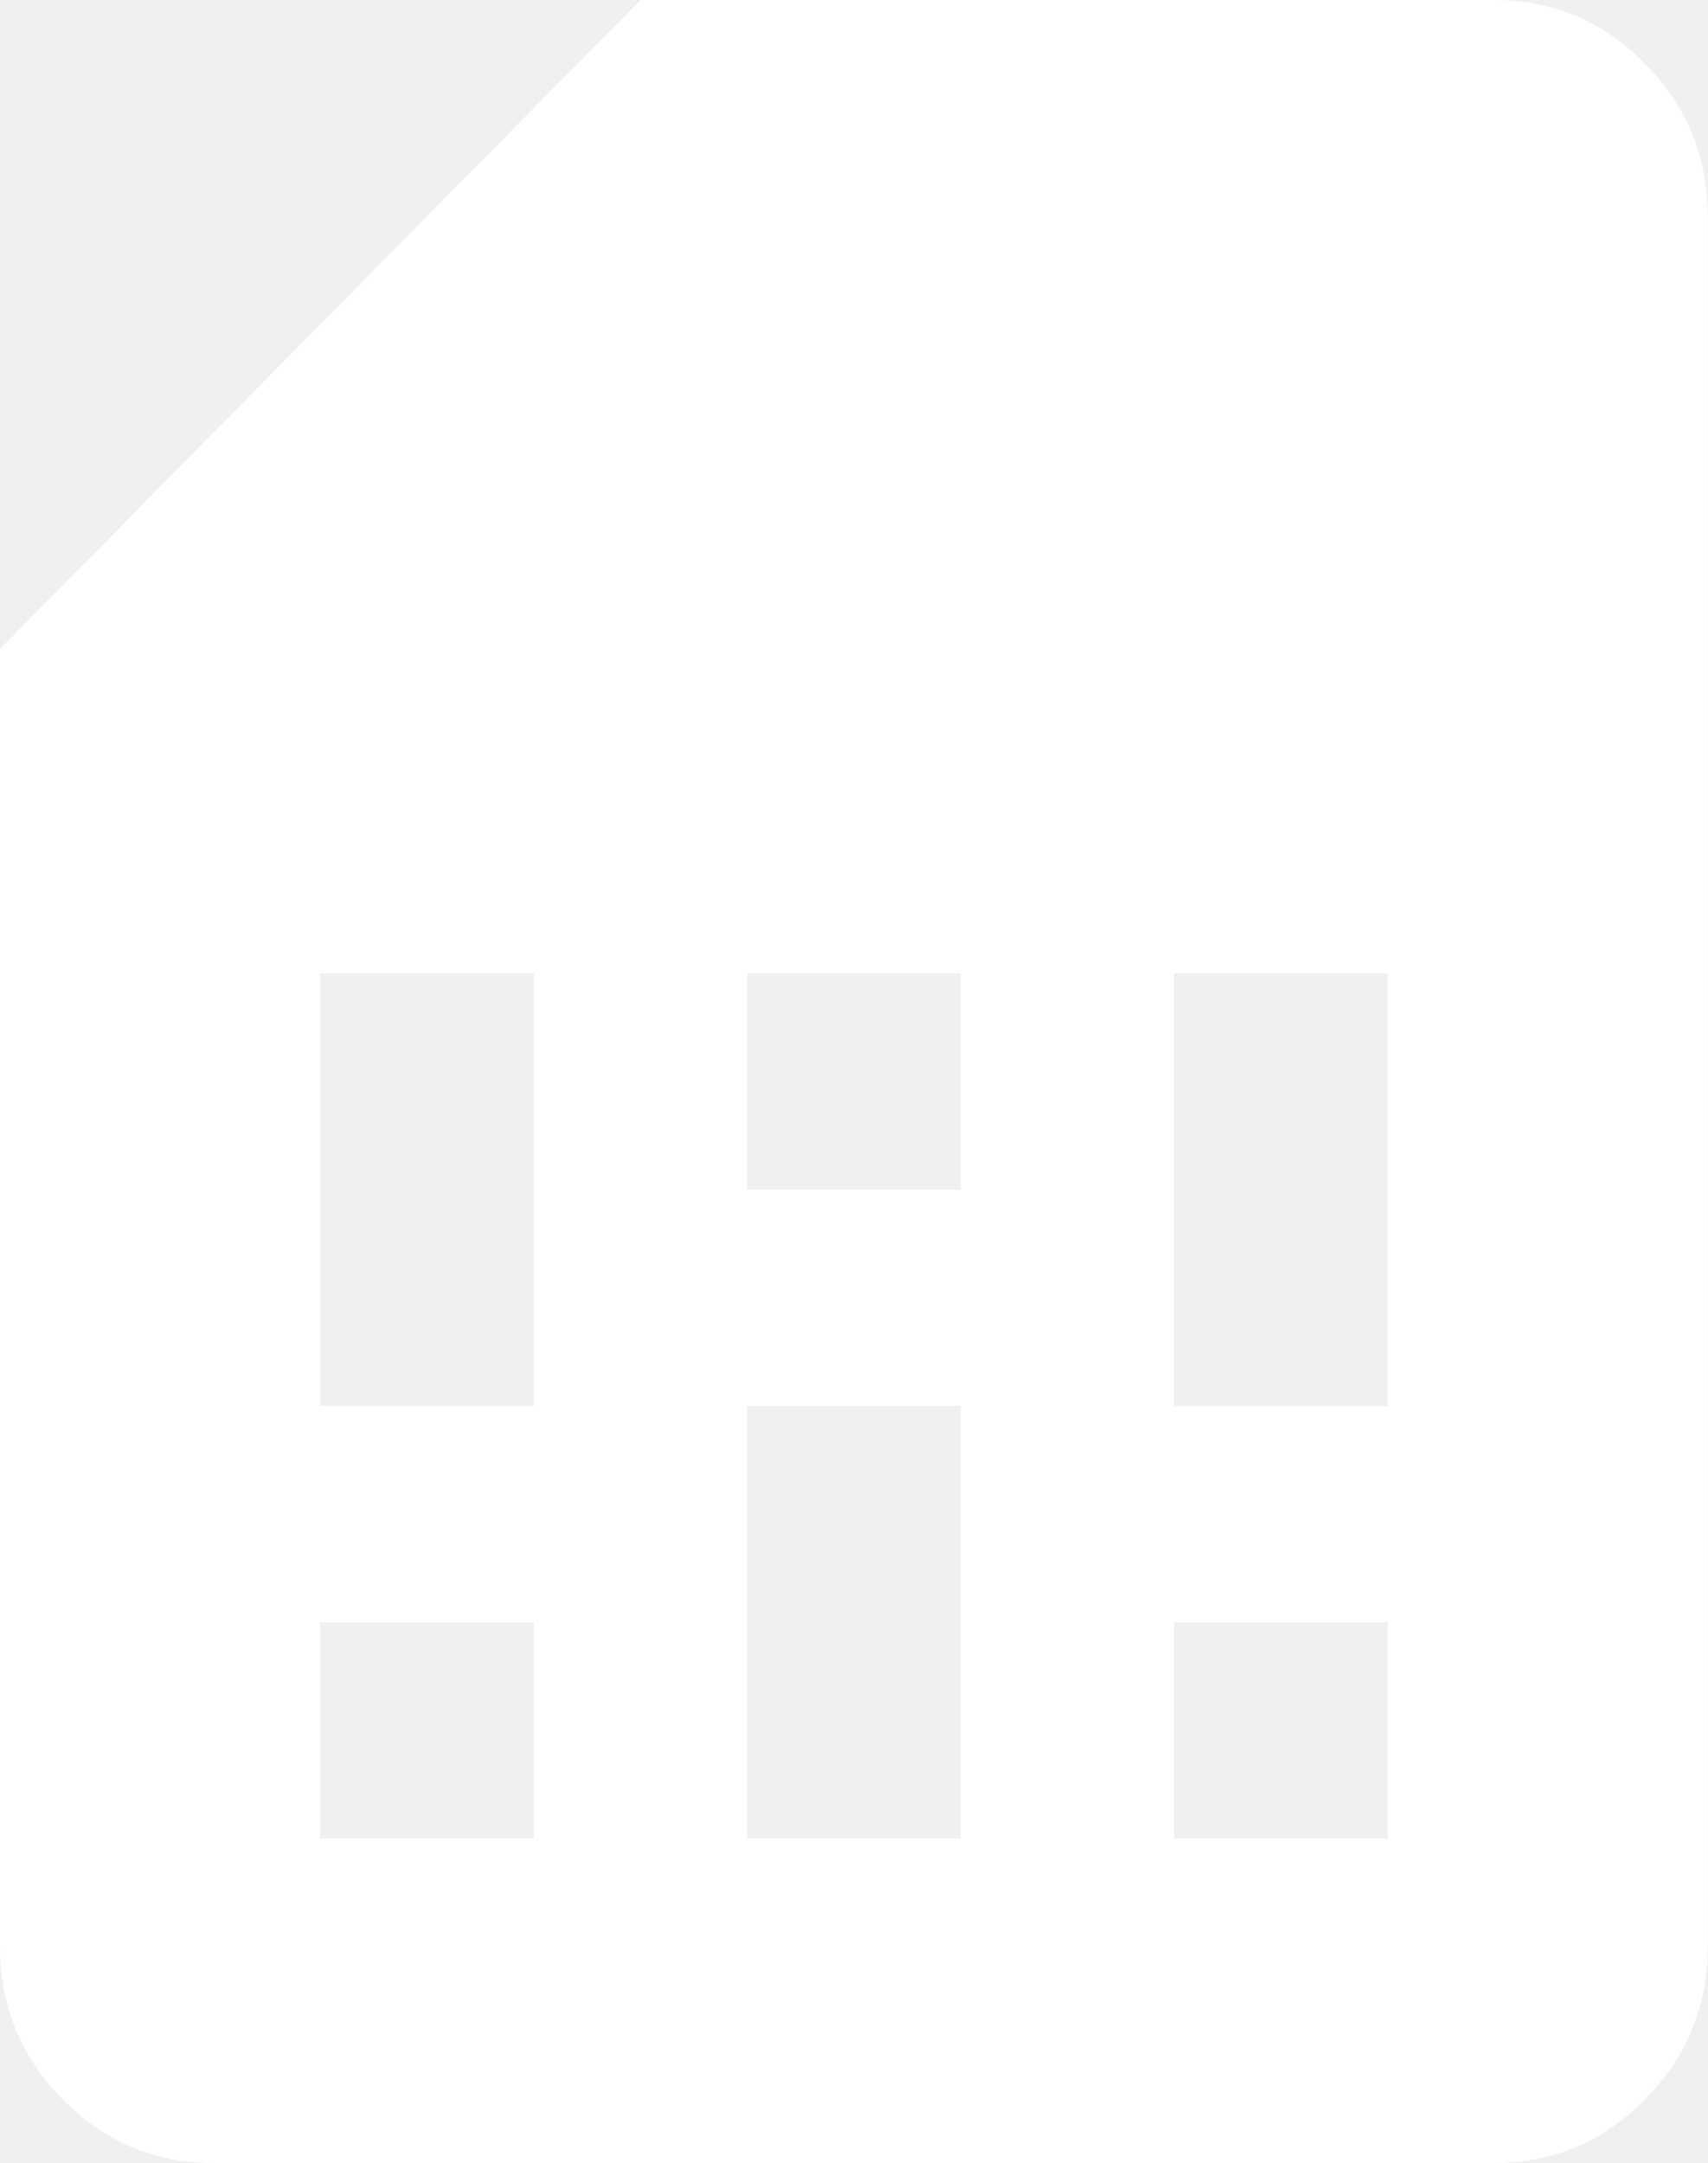
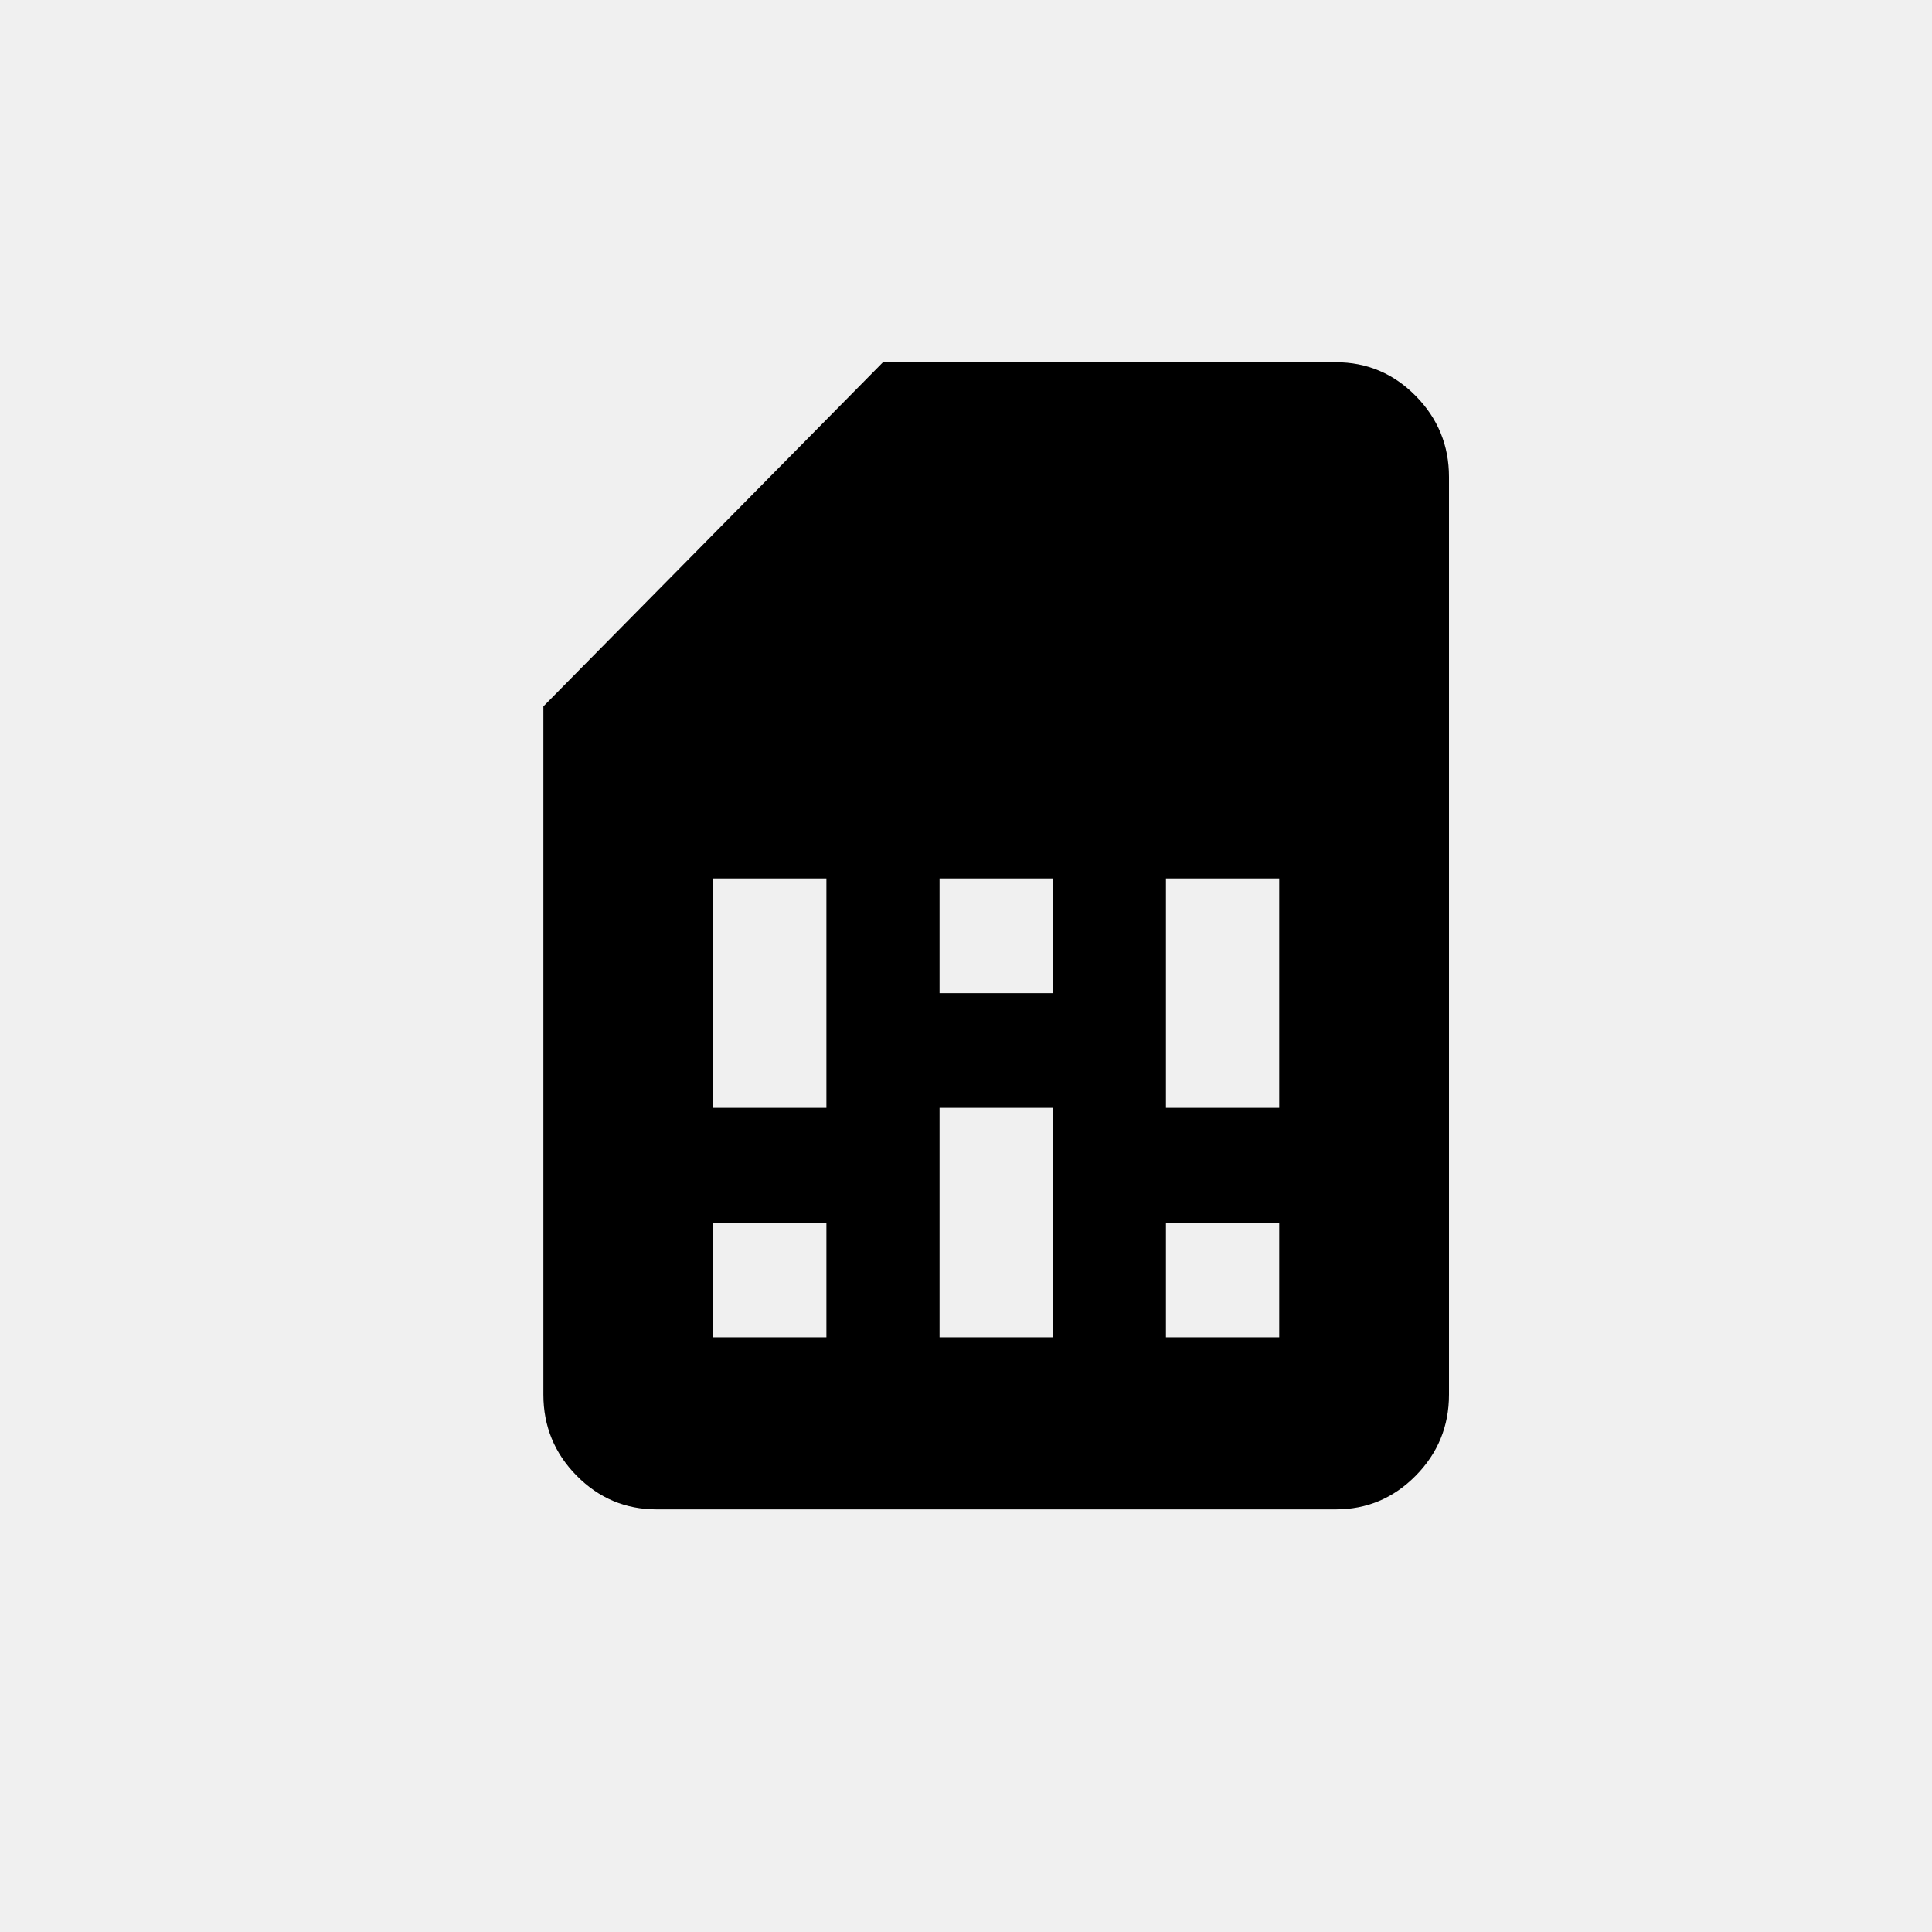
- <svg xmlns="http://www.w3.org/2000/svg" width="15" height="19" viewBox="0 0 15 19" fill="none">
-   <path d="M2.812 16.15H4.688V14.25H2.812V16.15ZM2.812 12.35H4.688V8.55H2.812V12.35ZM6.562 16.15H8.438V12.35H6.562V16.15ZM6.562 10.45H8.438V8.55H6.562V10.45ZM10.312 16.15H12.188V14.25H10.312V16.15ZM10.312 12.35H12.188V8.55H10.312V12.35ZM1.875 19C1.359 19 0.918 18.814 0.551 18.442C0.184 18.07 0 17.622 0 17.1V5.7L5.625 0H13.125C13.641 0 14.082 0.186 14.449 0.558C14.816 0.93 15 1.377 15 1.9V17.1C15 17.622 14.816 18.07 14.449 18.442C14.082 18.814 13.641 19 13.125 19H1.875Z" fill="white" />
+ <svg xmlns="http://www.w3.org/2000/svg" width="32" height="32" viewBox="0 0 32 32" fill="none">
+   <path d="M11.812 22.15H13.688V20.25H11.812V22.15ZM11.812 18.35H13.688V14.55H11.812V18.35ZM15.562 22.15H17.438V18.35H15.562V22.15ZM15.562 16.45H17.438V14.55H15.562V16.45ZM19.312 22.15H21.188V20.25H19.312V22.15ZM19.312 18.35H21.188V14.55H19.312V18.35ZM10.875 25C10.359 25 9.918 24.814 9.551 24.442C9.184 24.07 9 23.622 9 23.1V11.7L14.625 6H22.125C22.641 6 23.082 6.186 23.449 6.558C23.816 6.93 24 7.378 24 7.9V23.1C24 23.622 23.816 24.07 23.449 24.442C23.082 24.814 22.641 25 22.125 25H10.875Z" fill="currentColor" />
</svg>
